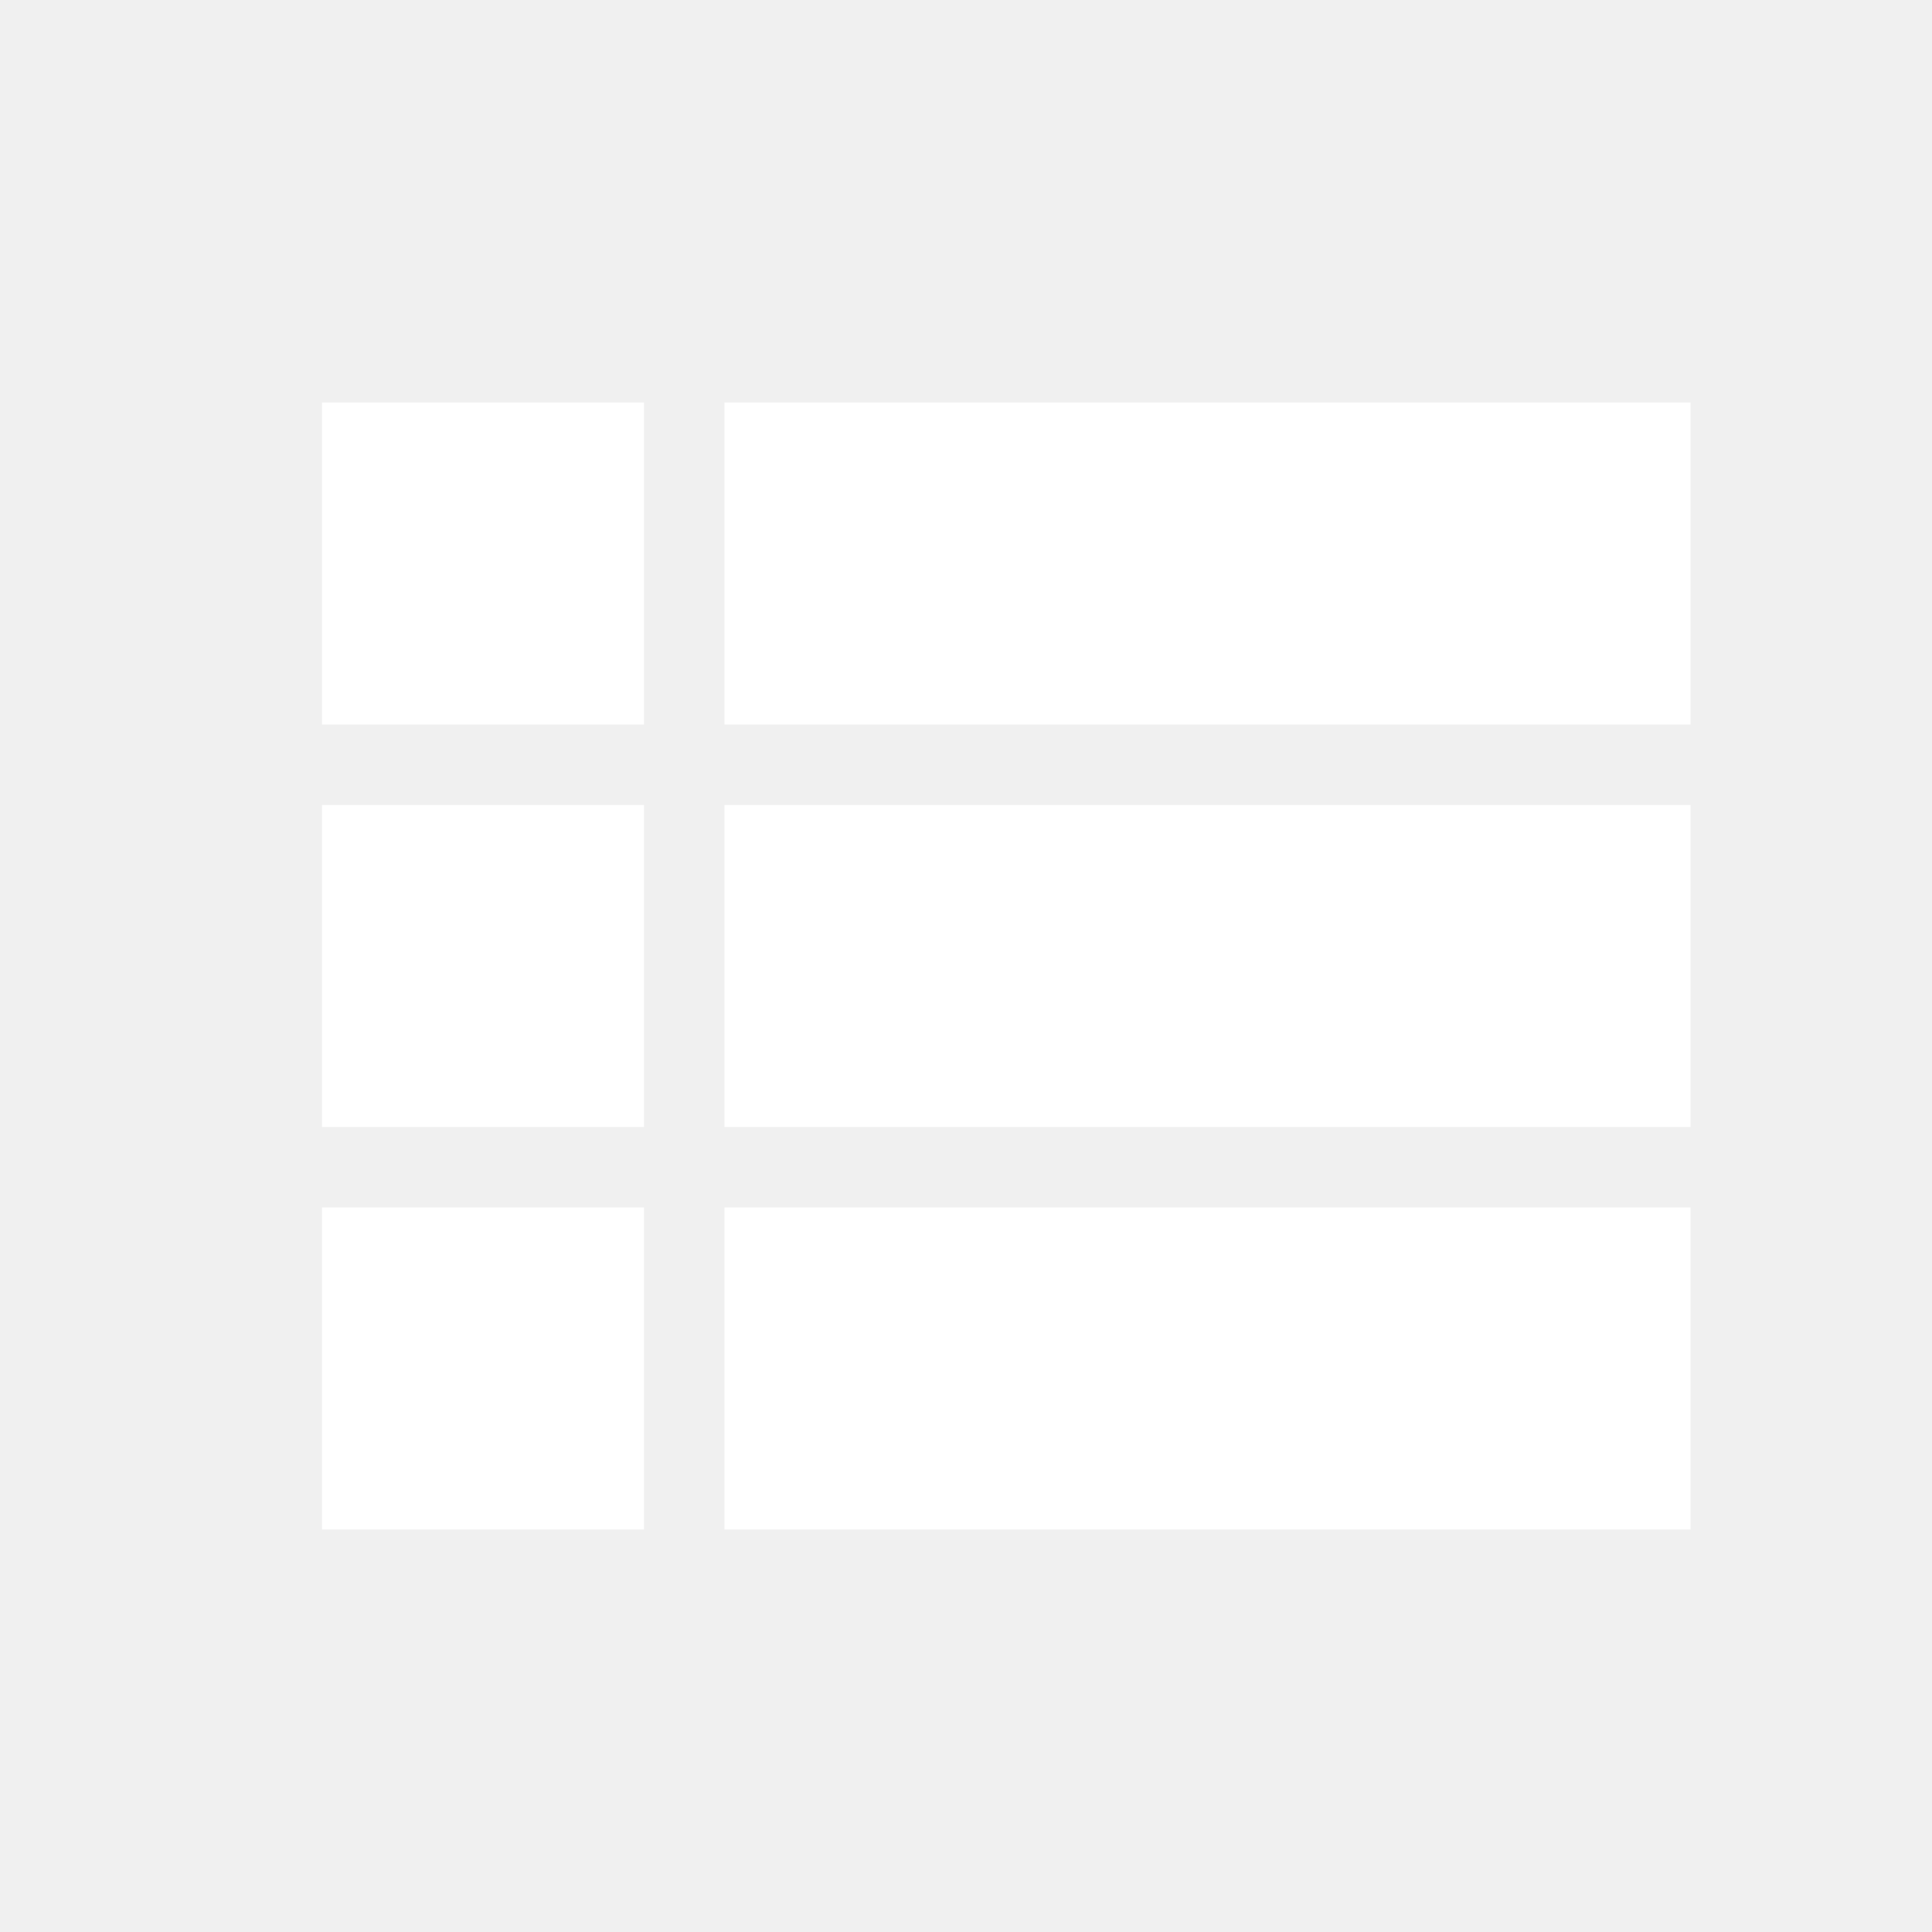
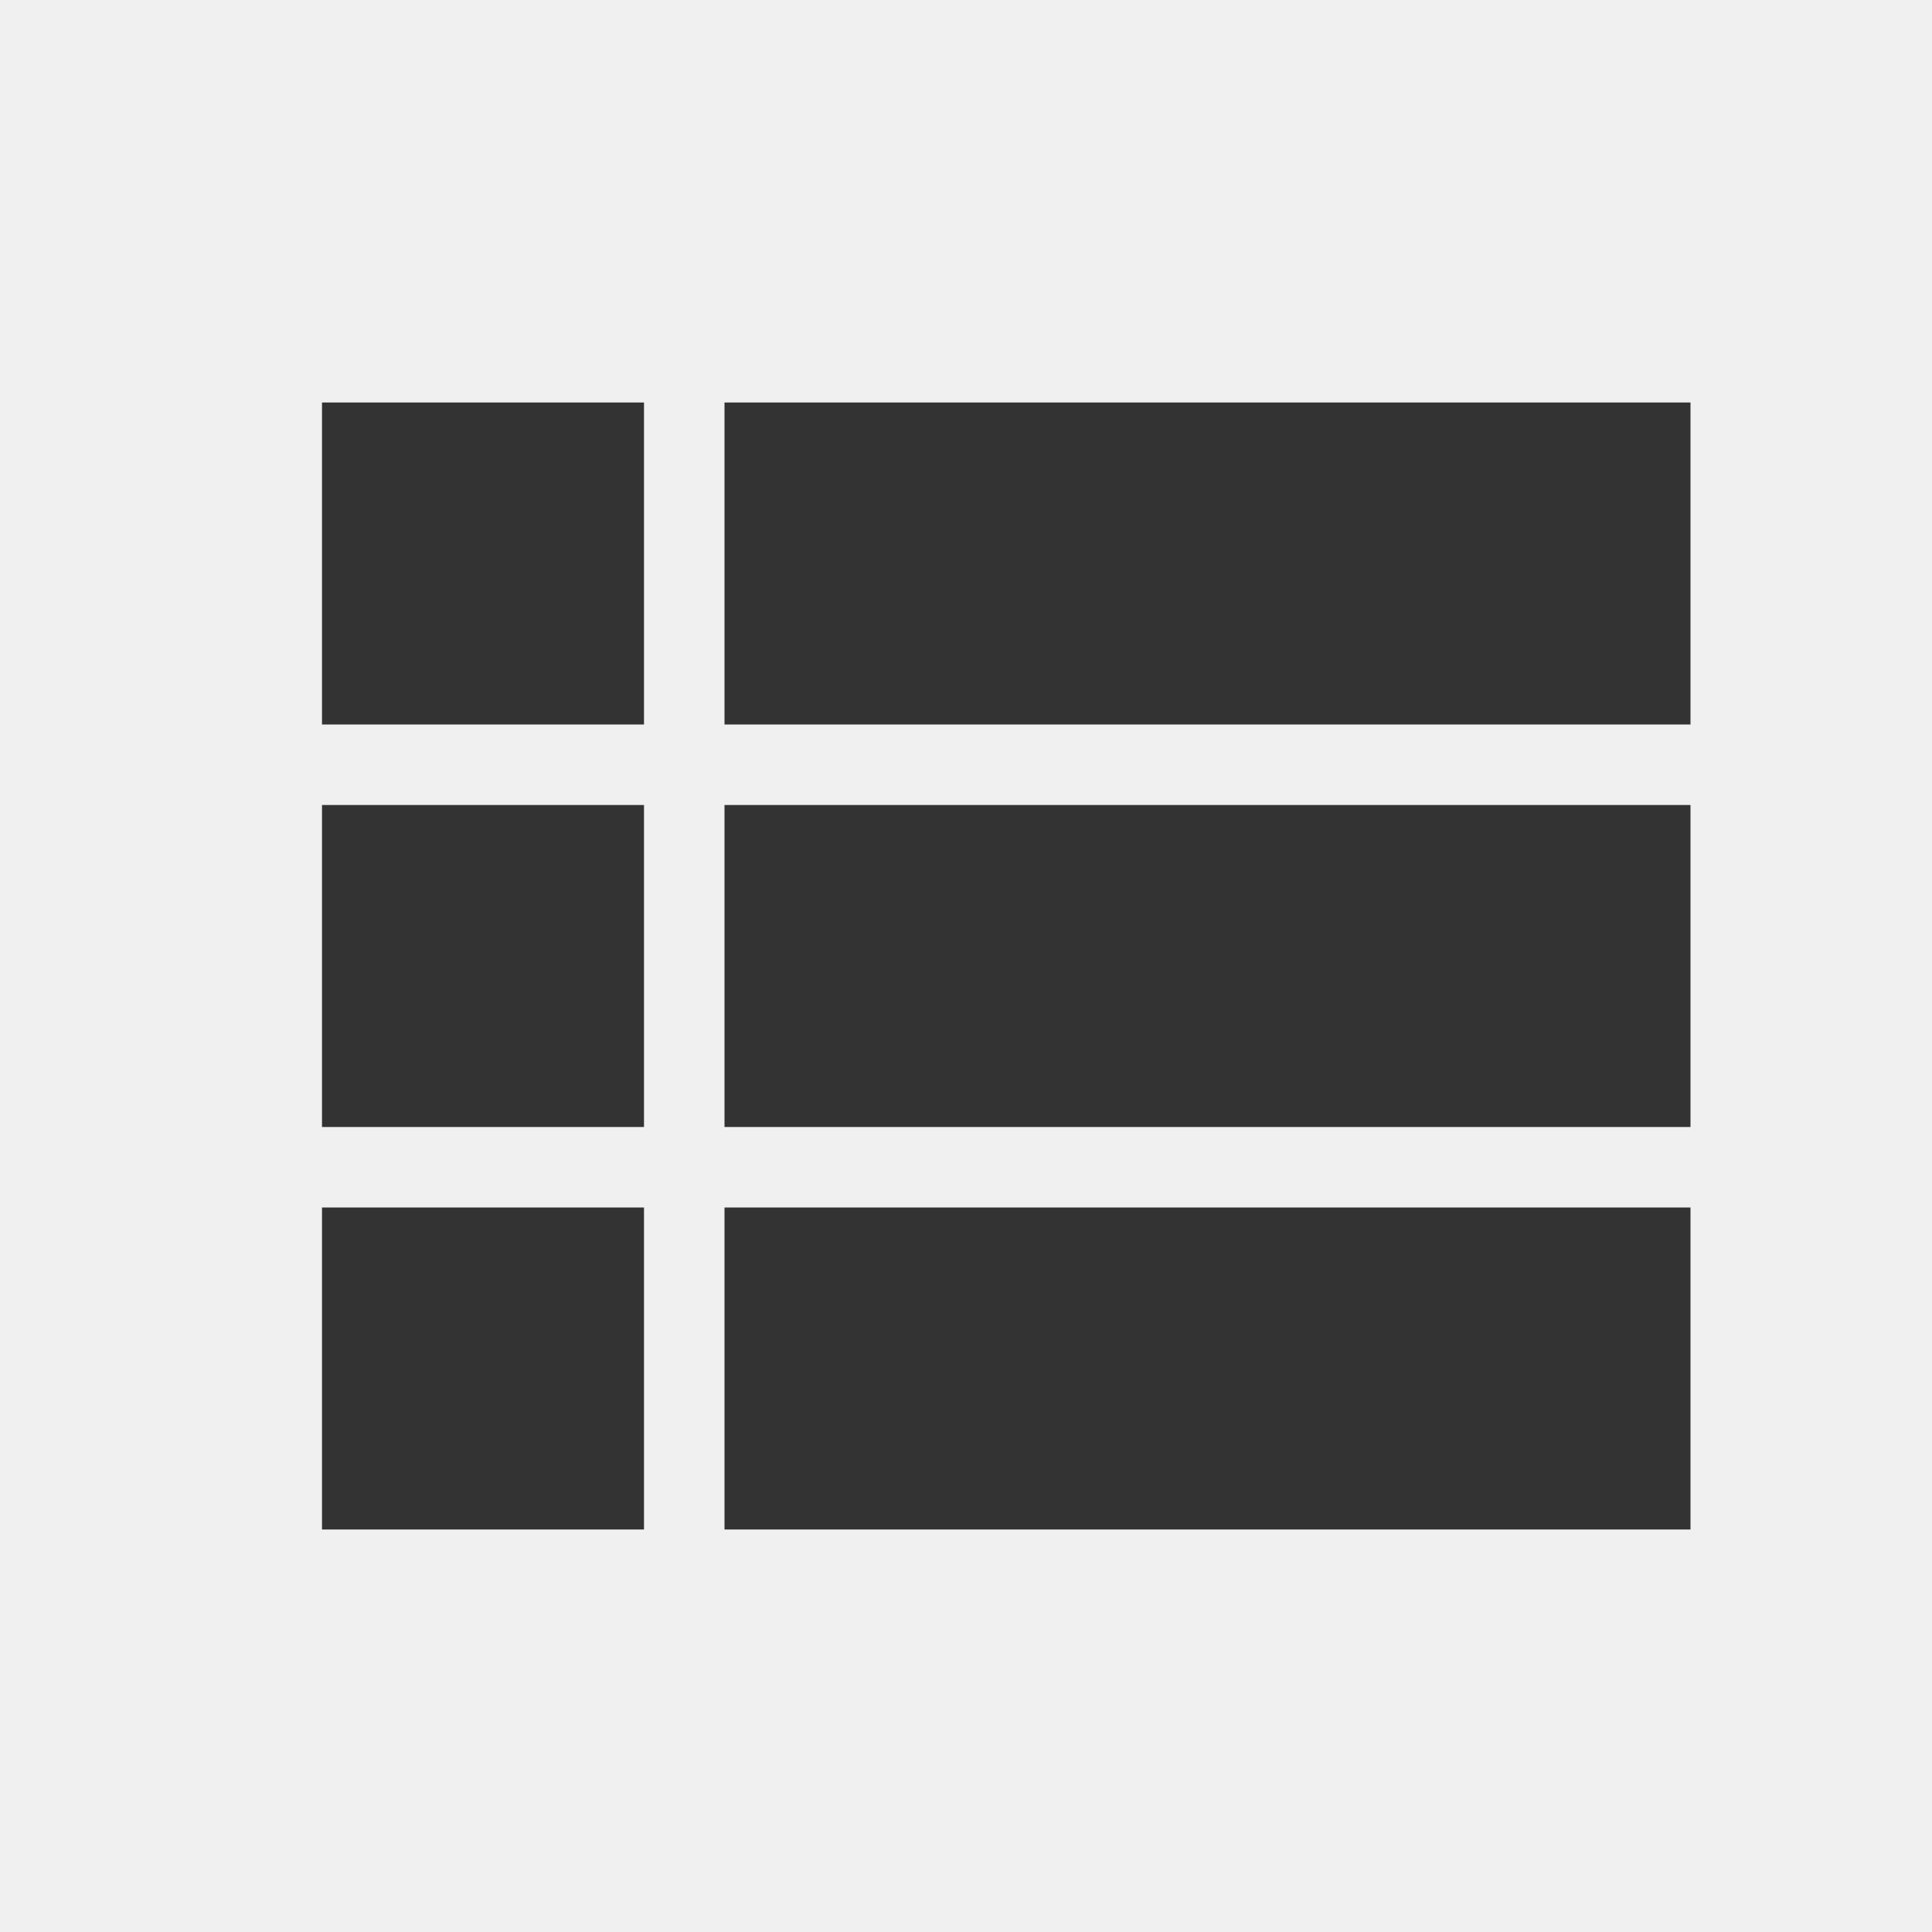
- <svg xmlns="http://www.w3.org/2000/svg" fill="#FFFFFF" height="24" viewBox="0 0 24 24" width="24">
+ <svg xmlns="http://www.w3.org/2000/svg" fill="#333" height="24" viewBox="0 0 24 24" width="24">
  <path d="M4 14h4v-4H4v4zm0 5h4v-4H4v4zM4 9h4V5H4v4zm5 5h12v-4H9v4zm0 5h12v-4H9v4zM9 5v4h12V5H9z" />
  <path d="M0 0h24v24H0z" fill="none" />
</svg>
